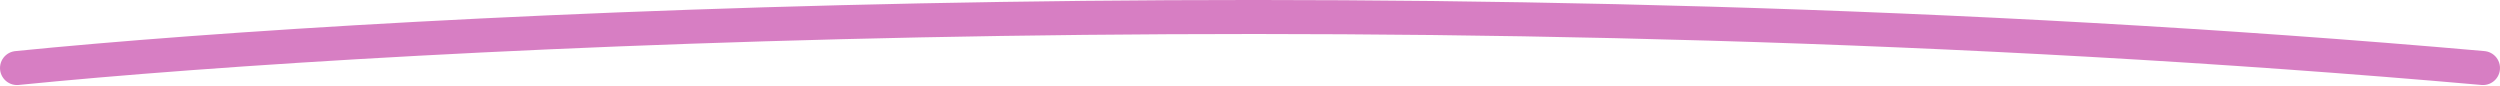
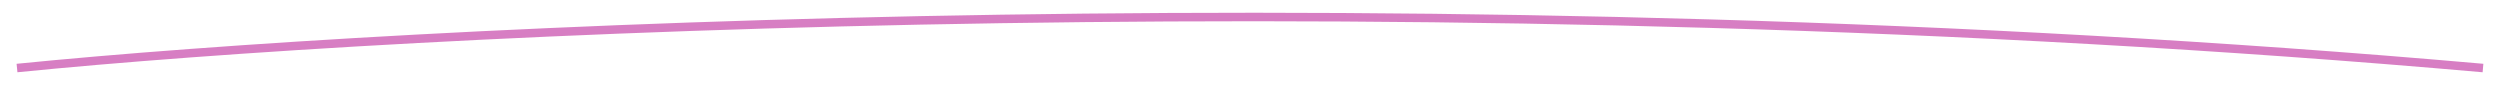
<svg xmlns="http://www.w3.org/2000/svg" width="294" height="10" viewBox="0 0 294 10" fill="none">
-   <path d="M2 8C47.266 3.472 168.639 -2.867 292 8" stroke="#D77EC3" stroke-width="4" stroke-linecap="round" />
+   <path d="M2 8C47.266 3.472 168.639 -2.867 292 8" stroke="#D77EC3" strokeWidth="4" strokeLinecap="round" />
</svg>
